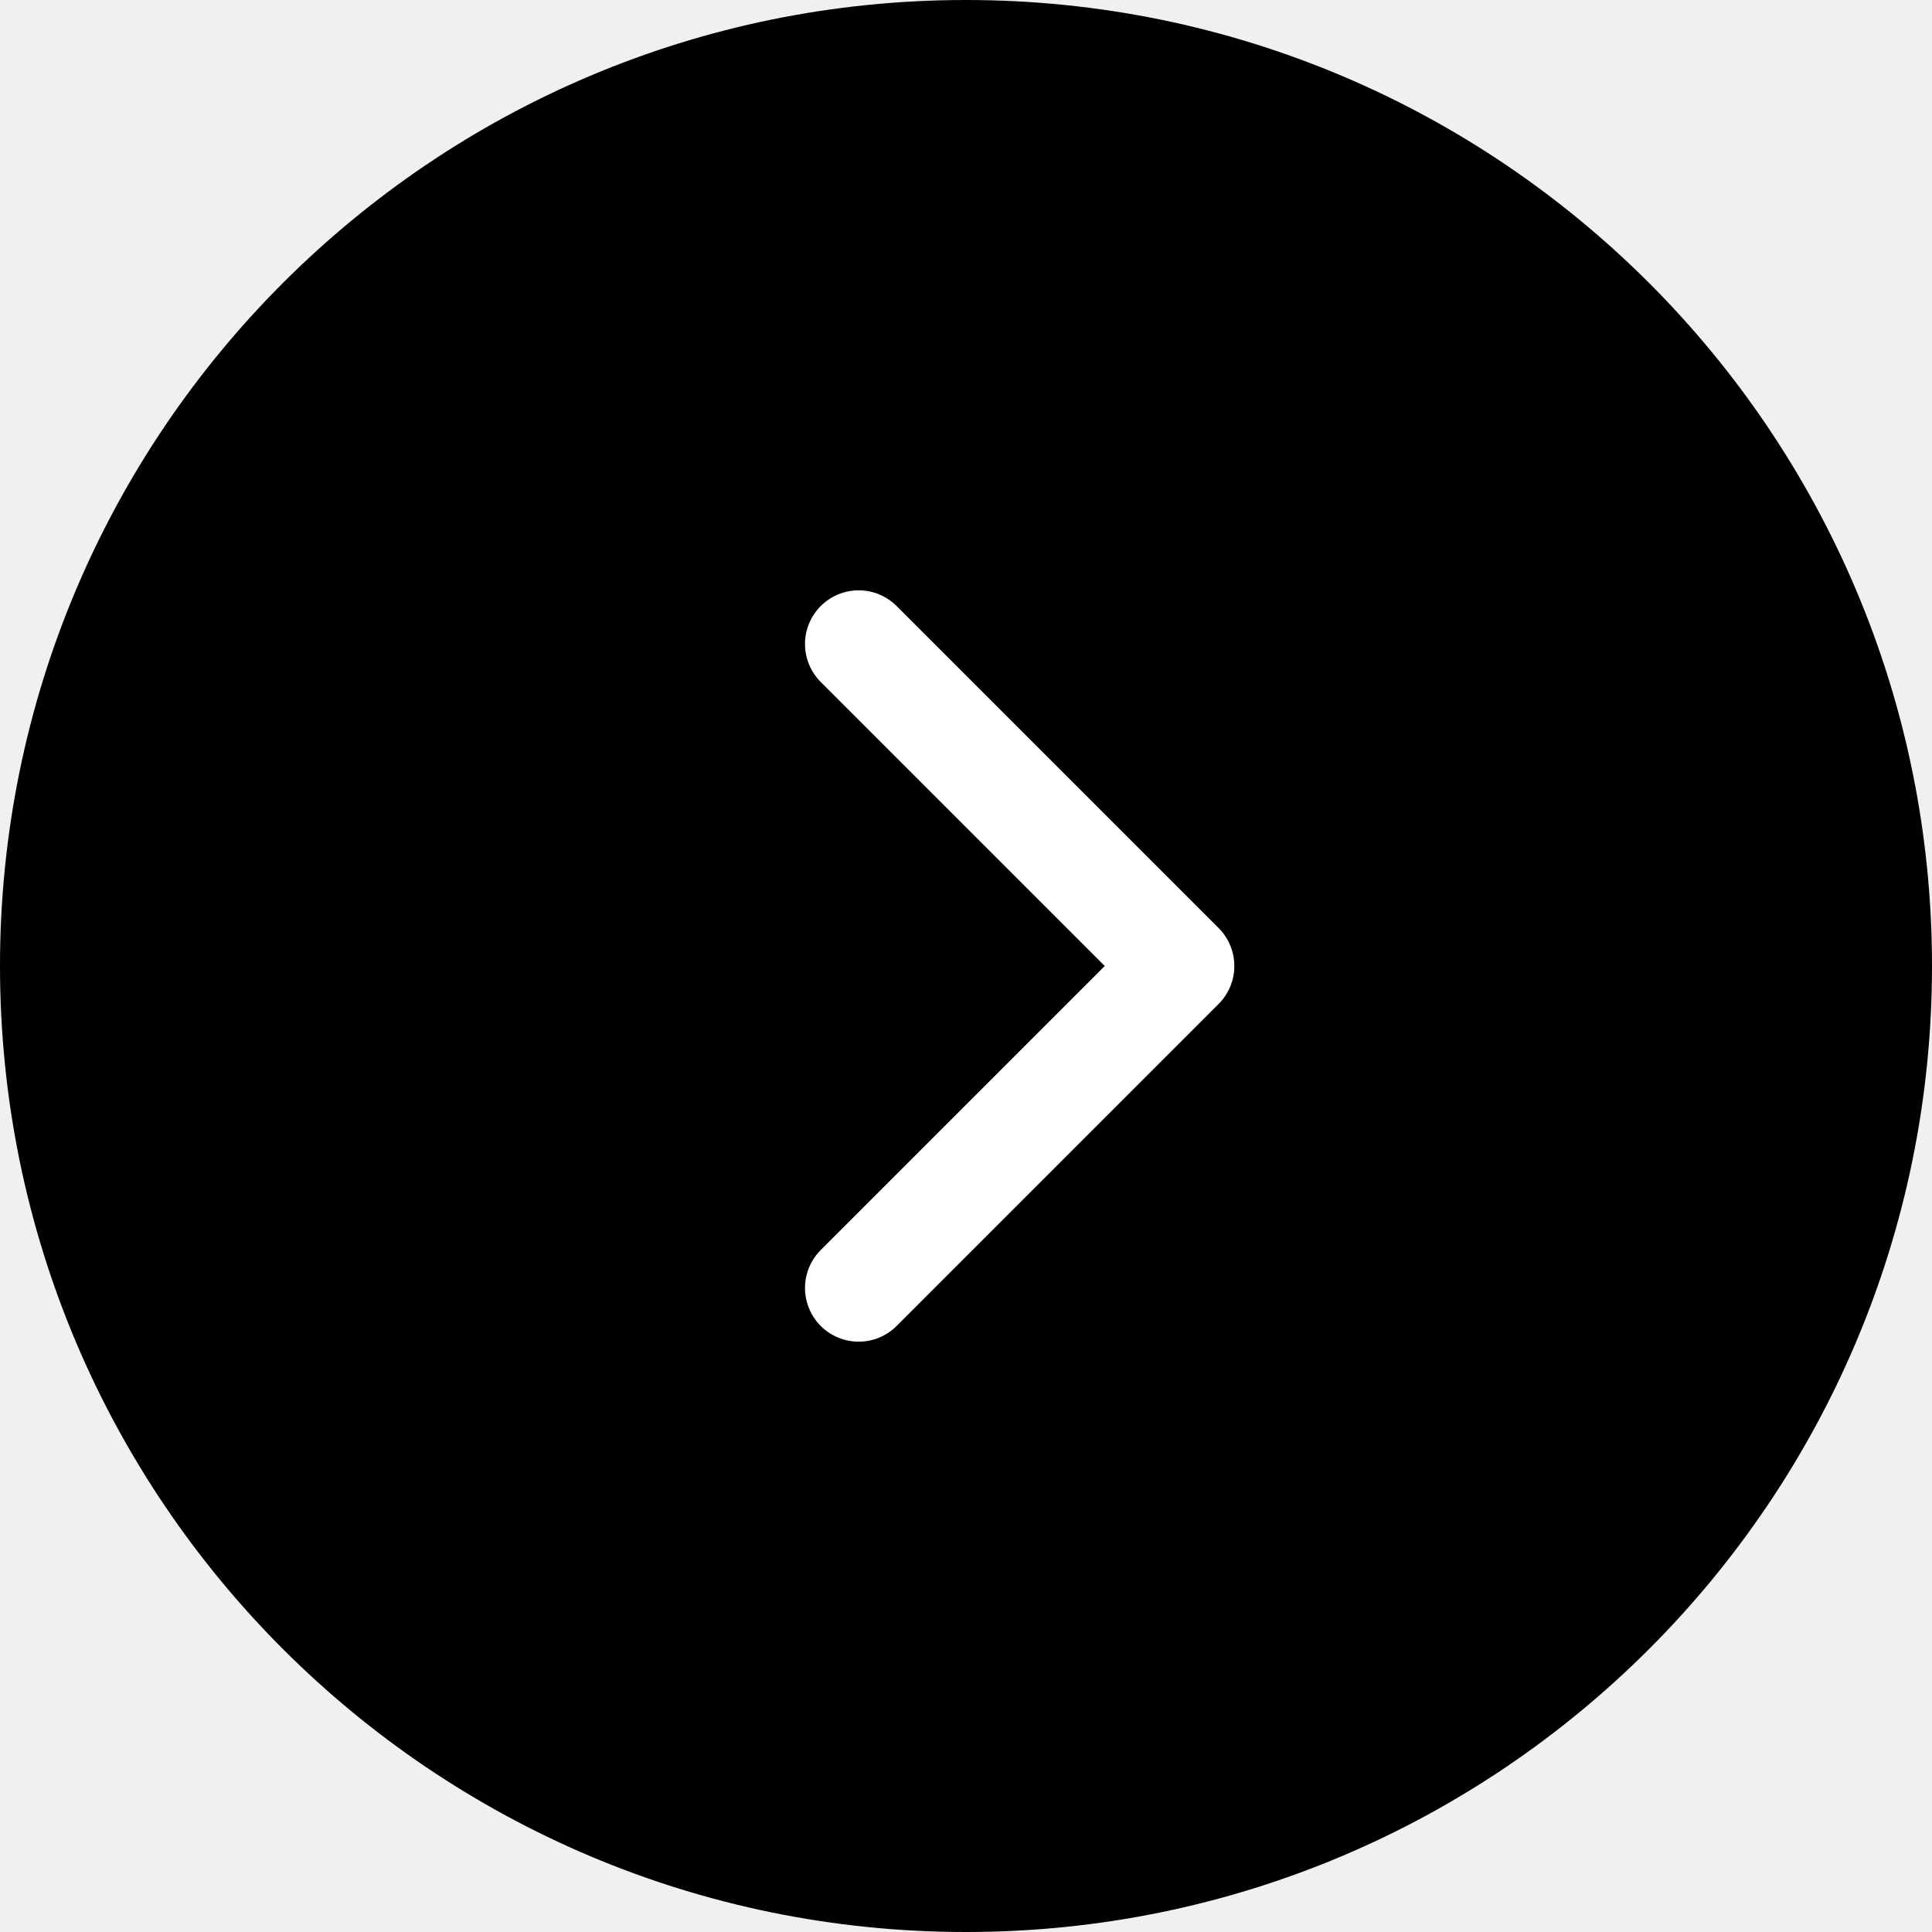
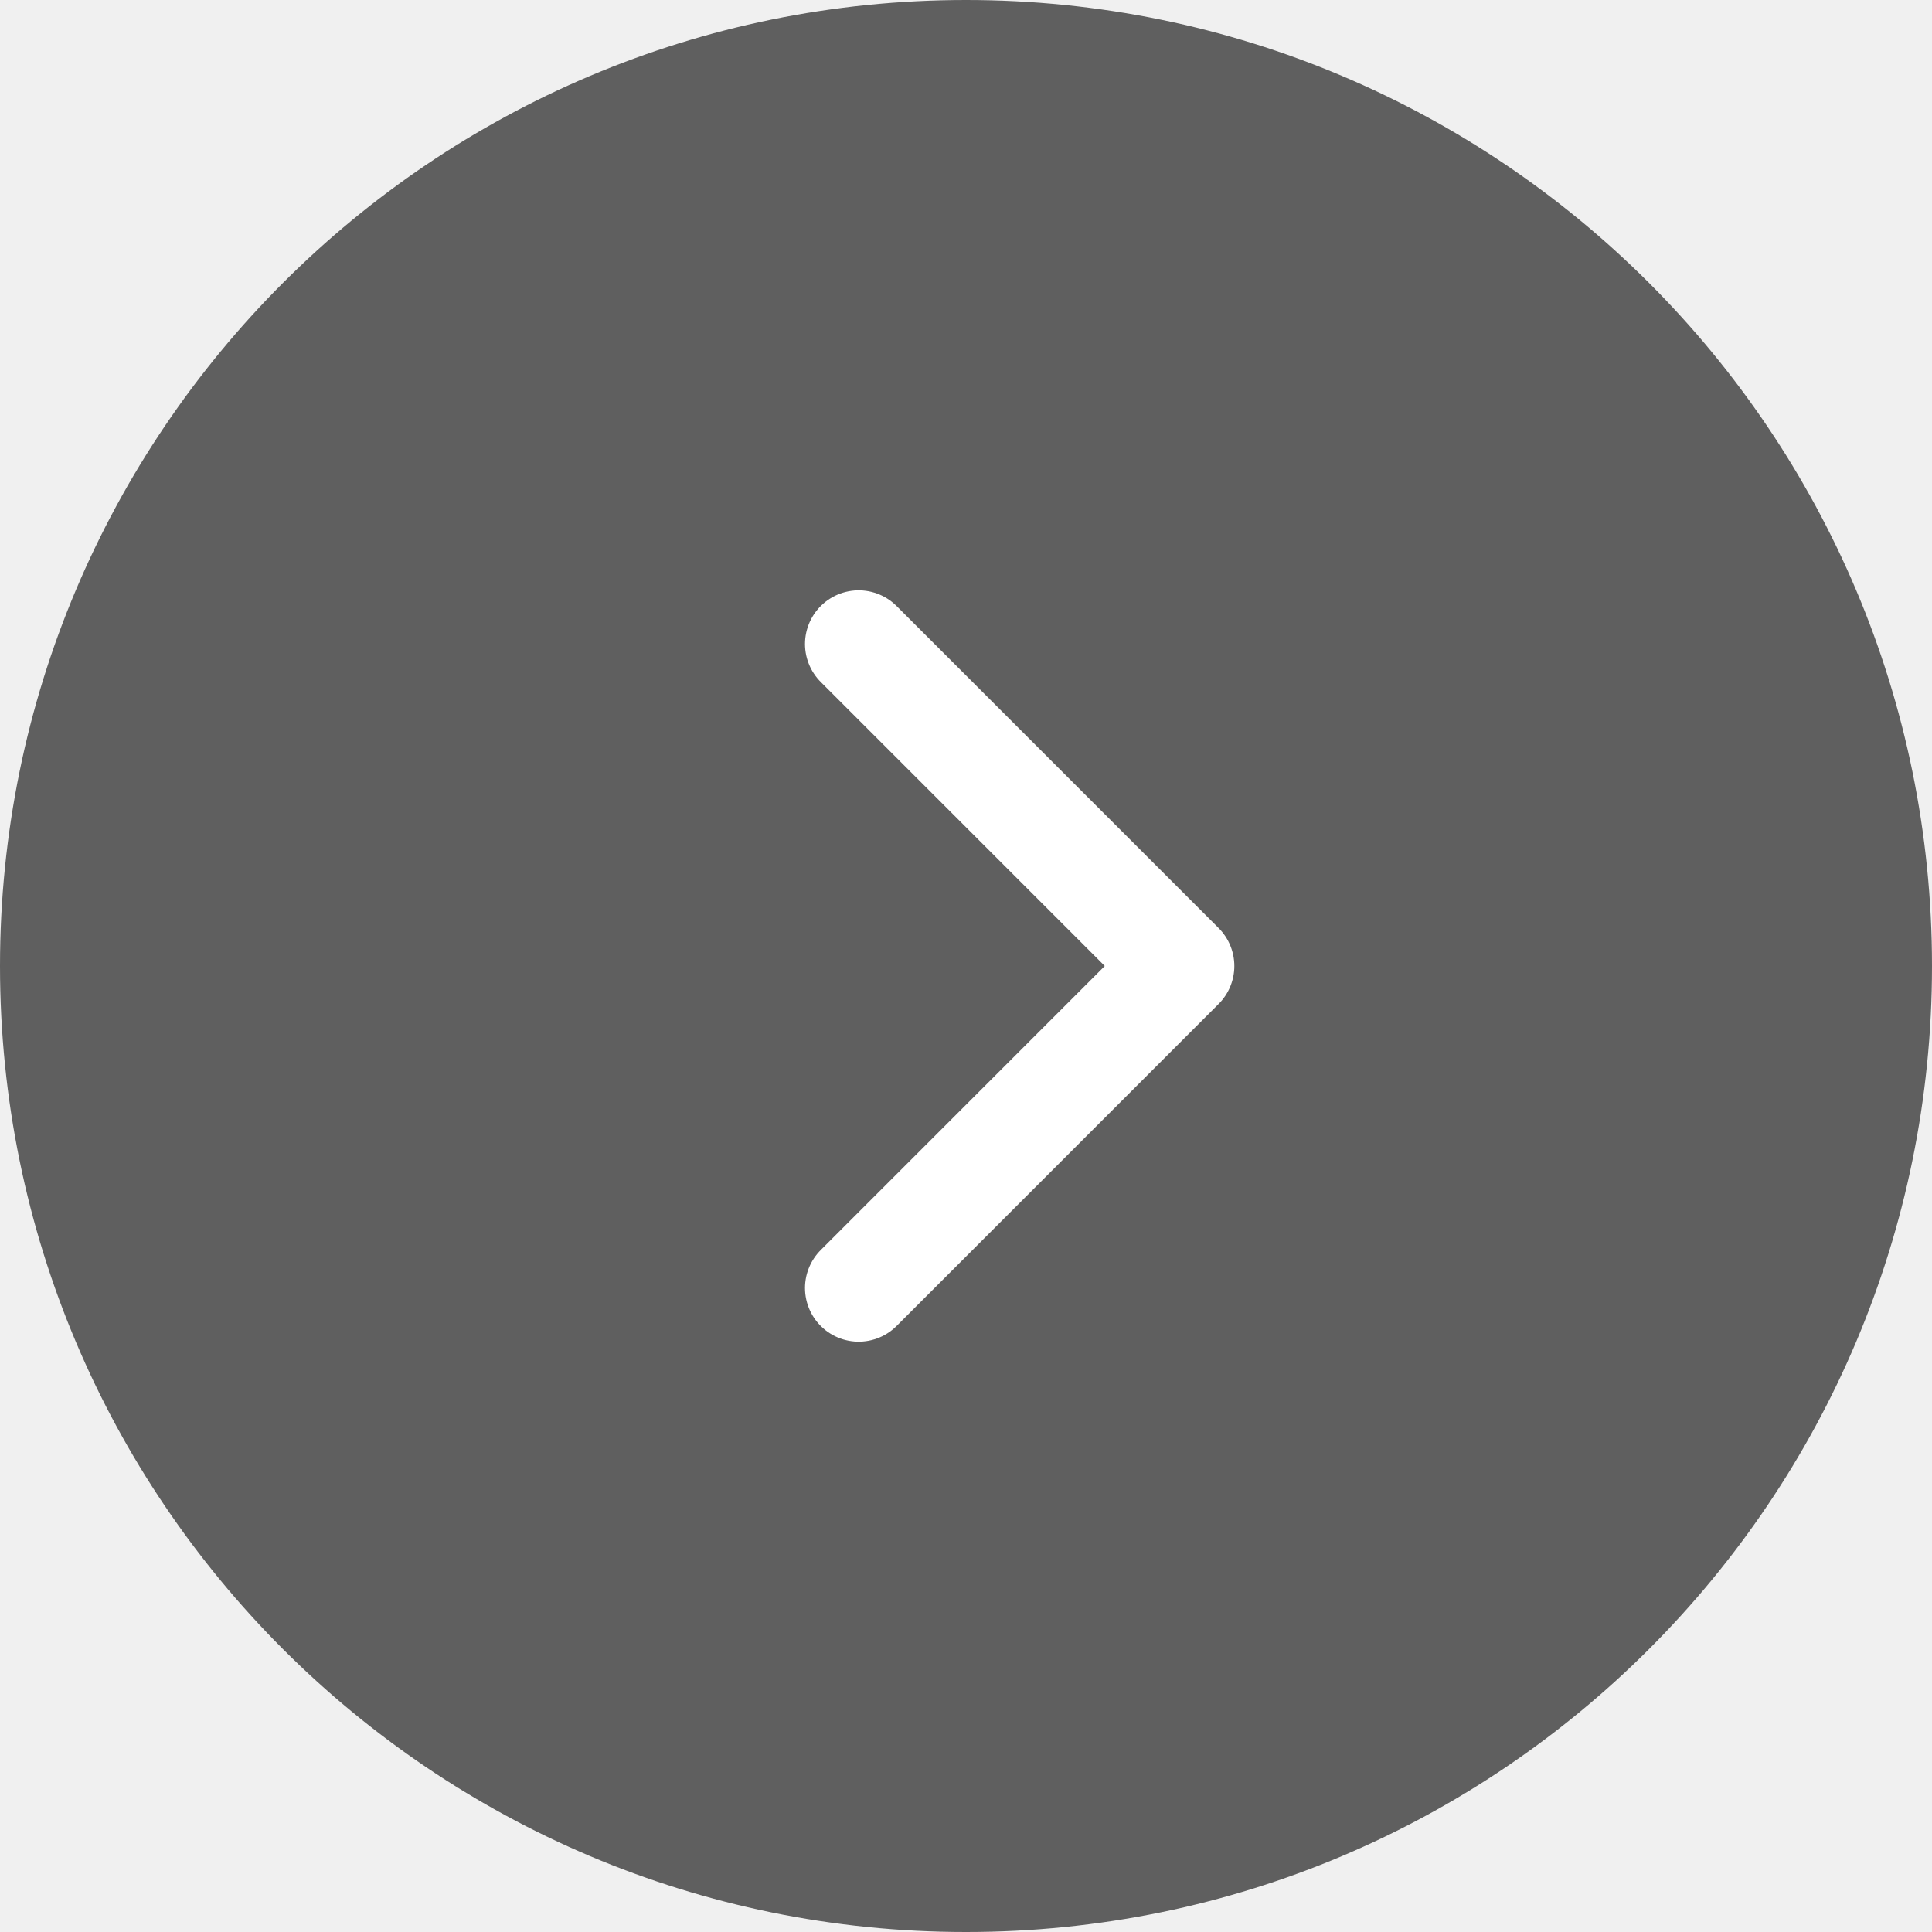
<svg xmlns="http://www.w3.org/2000/svg" width="36" height="36" viewBox="0 0 36 36" fill="none">
-   <path d="M18 36C27.941 36 36 27.941 36 18C36 8.059 27.941 0 18 0C8.059 0 0 8.059 0 18C0 27.941 8.059 36 18 36Z" fill="black" />
+   <path d="M18 36C27.941 36 36 27.941 36 18C36 8.059 27.941 0 18 0C8.059 0 0 8.059 0 18C0 27.941 8.059 36 18 36Z" fill="#5F5F5F" />
  <path d="M16 24L22 18L16 12" stroke="white" stroke-width="2" stroke-linecap="round" stroke-linejoin="round" />
</svg>
